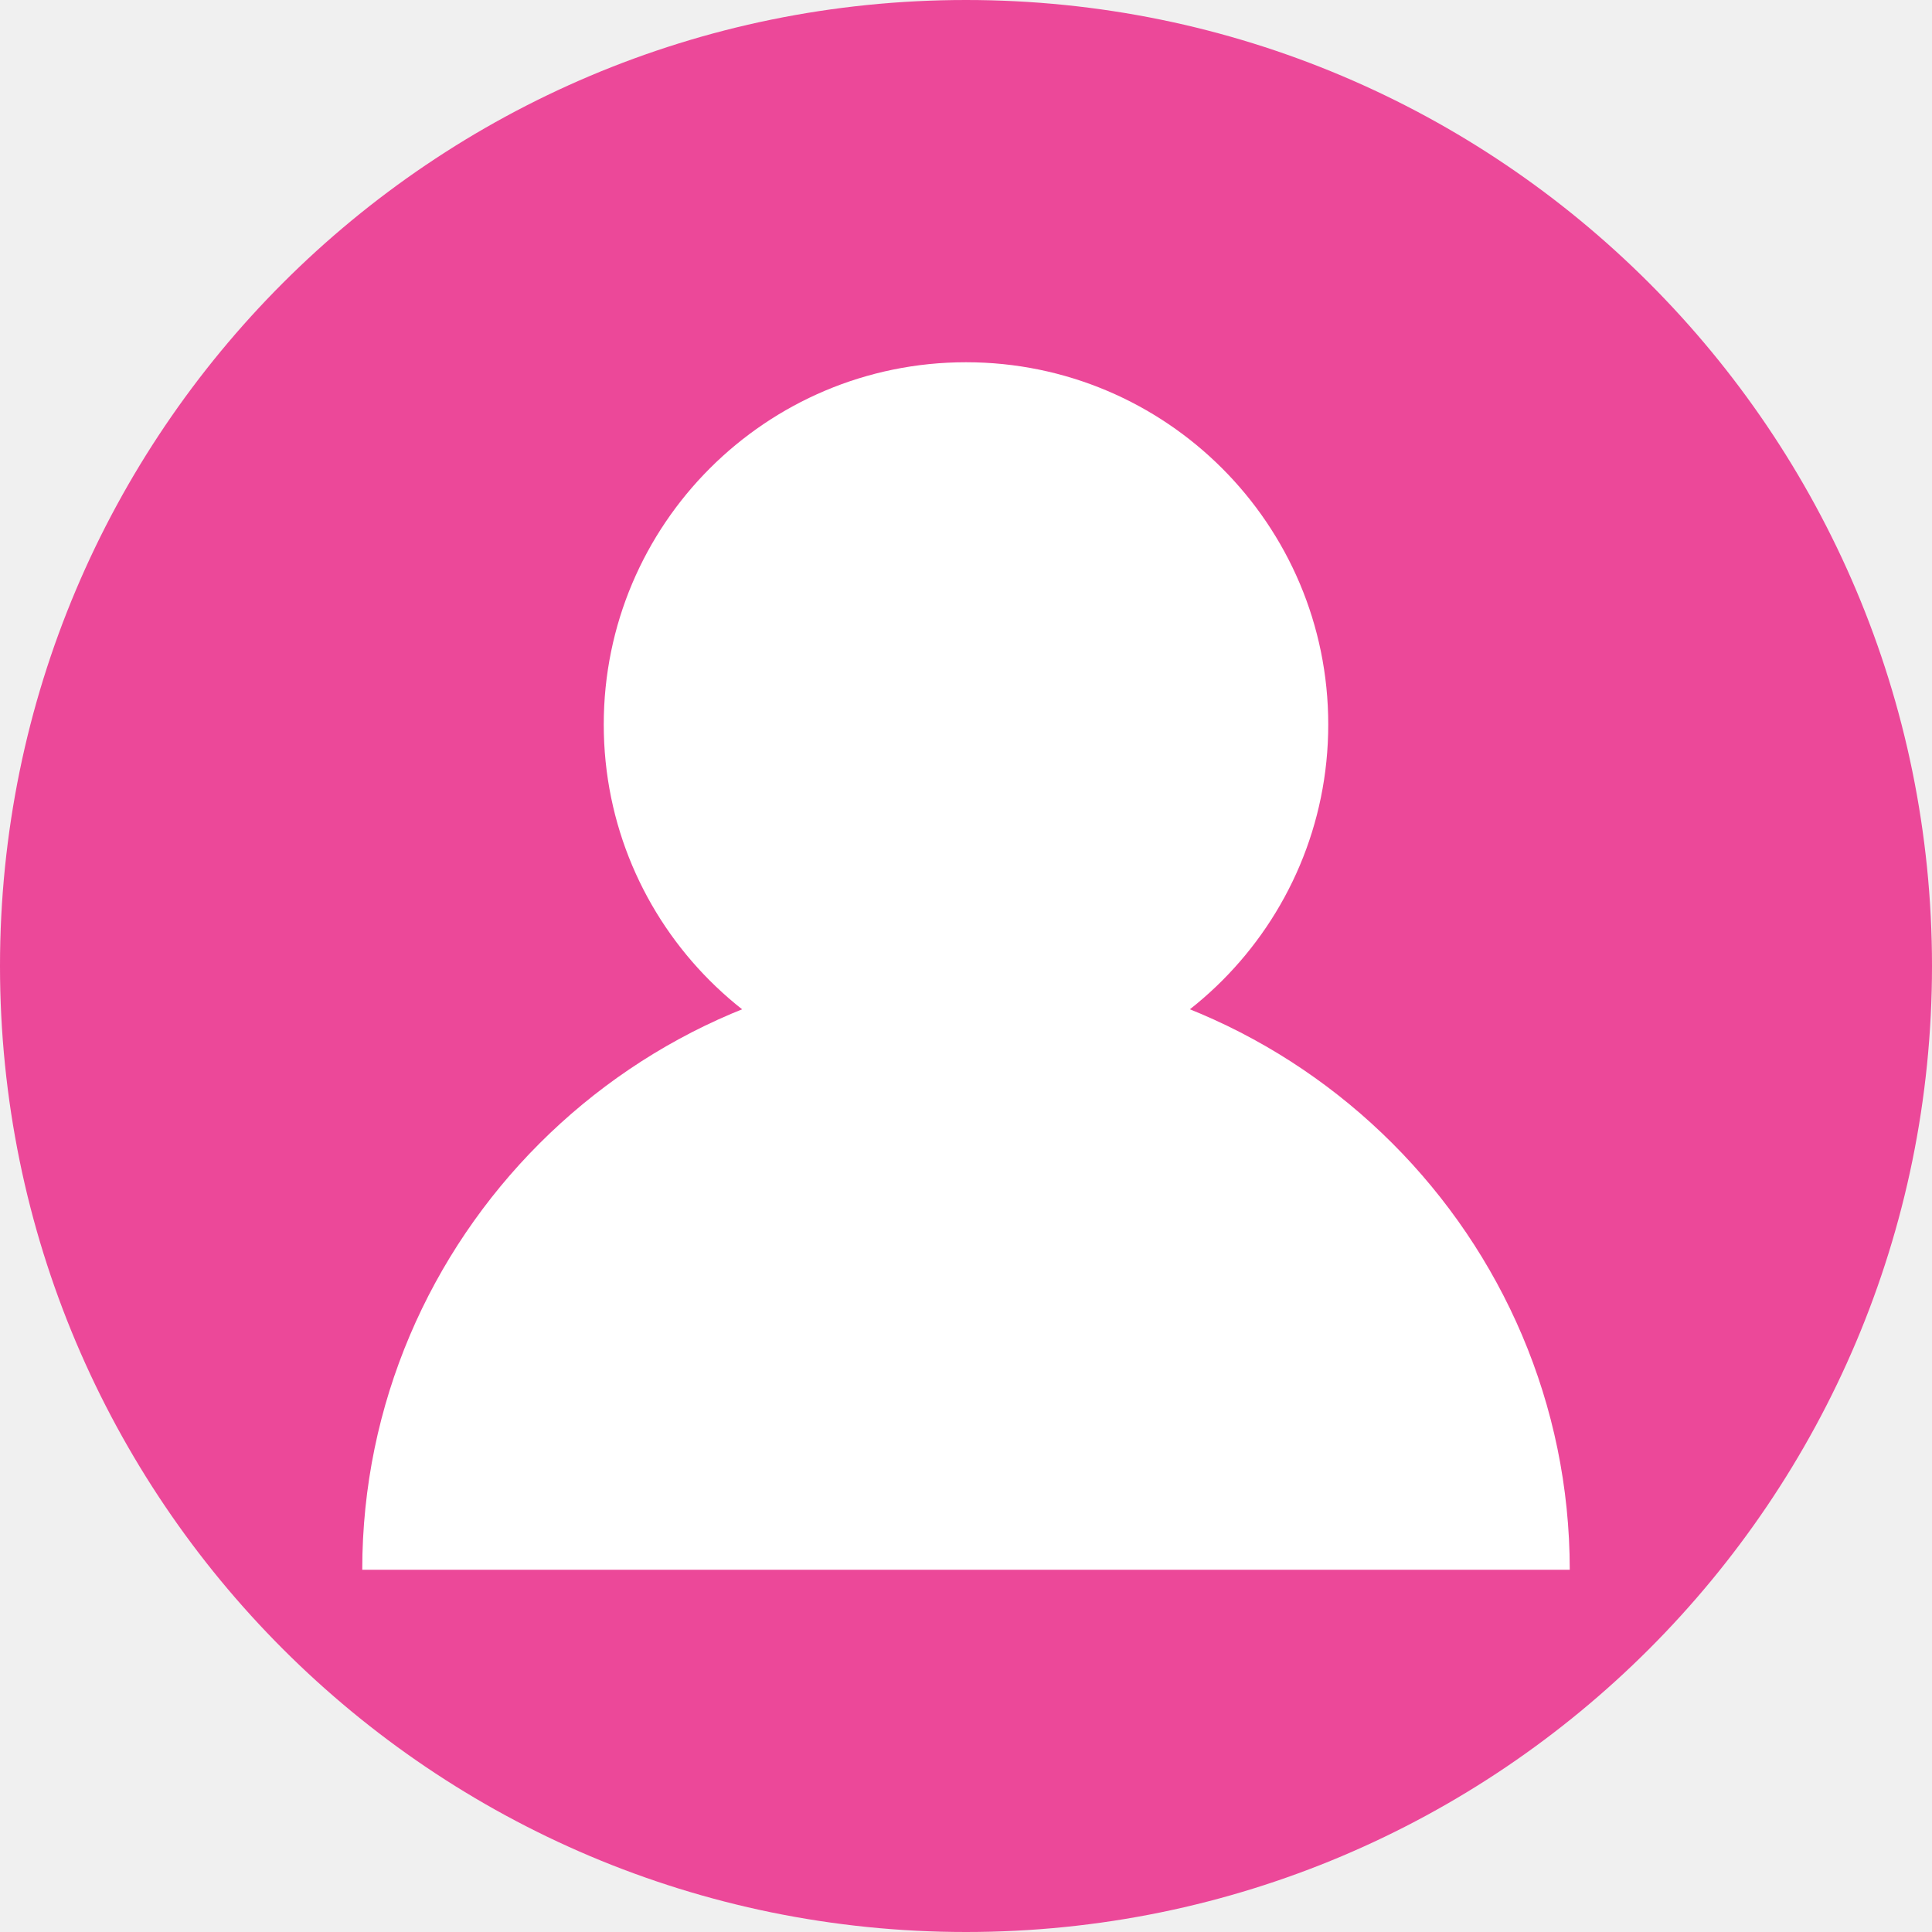
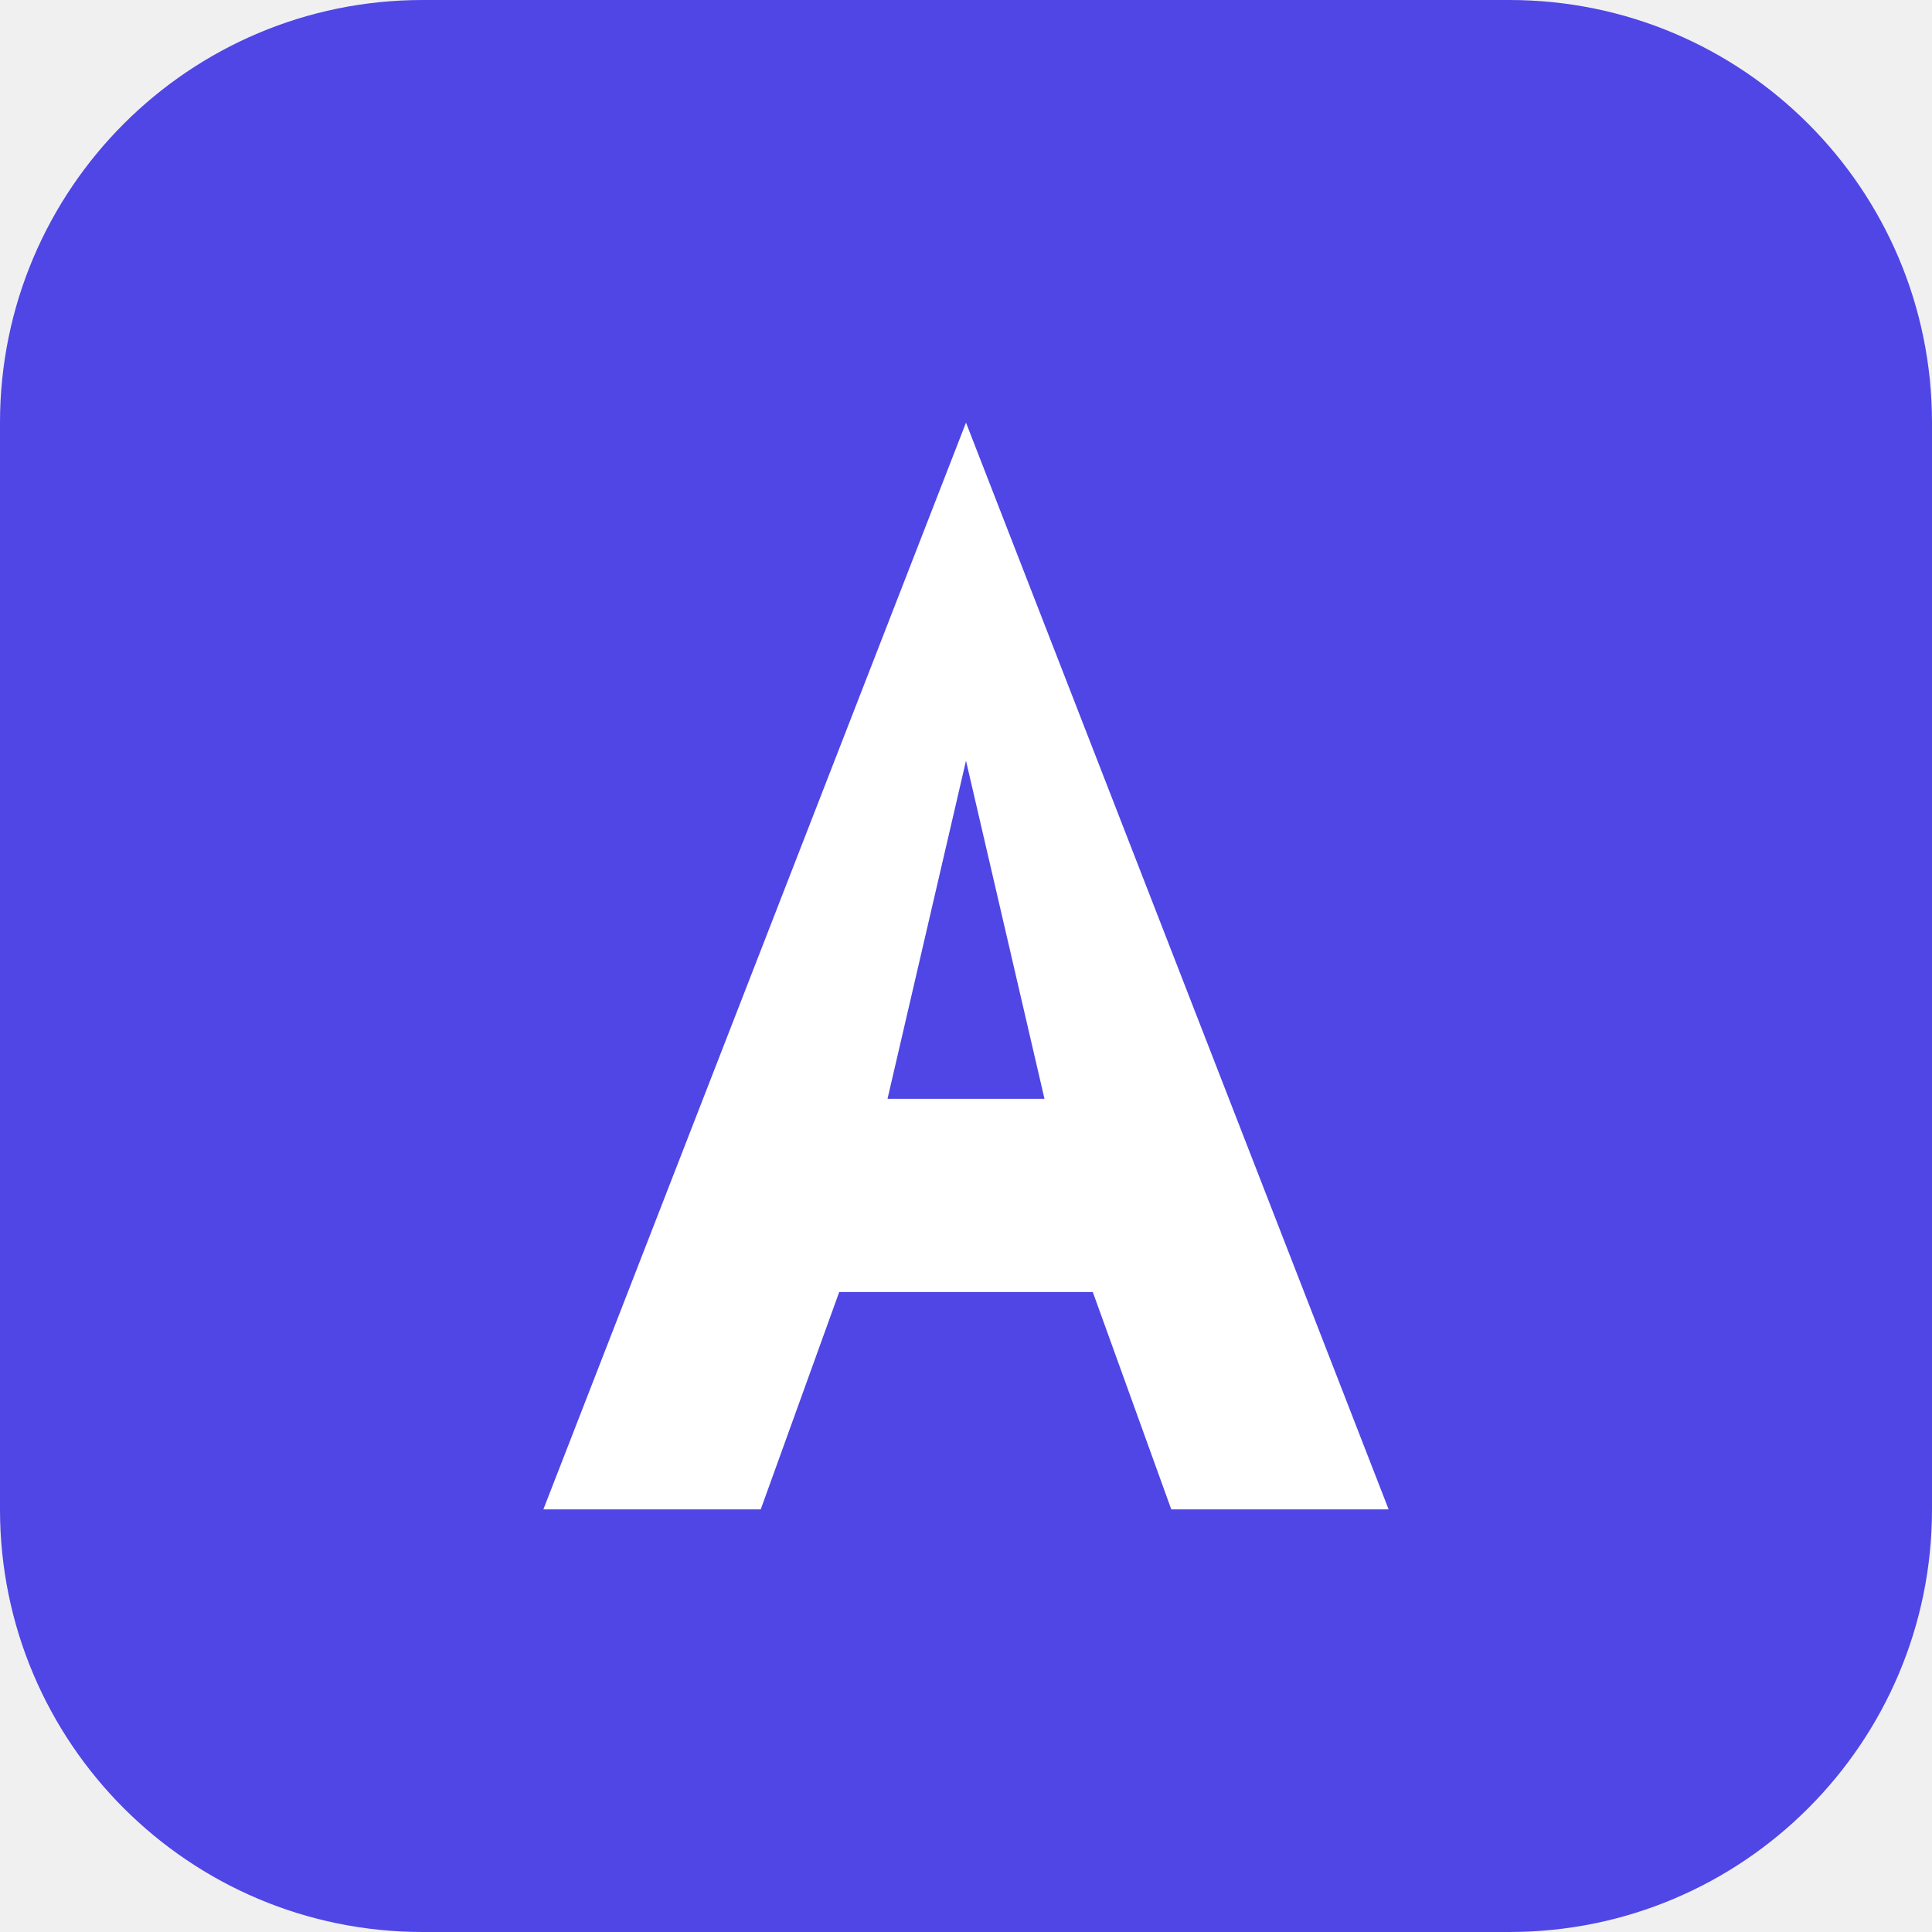
<svg xmlns="http://www.w3.org/2000/svg" viewBox="0 0 32 32" width="32" height="32">
-   <circle cx="16" cy="16" r="16" fill="#ec4899" />
-   <circle cx="16" cy="12" r="6" fill="white" />
-   <path d="M6 26c0-5.5 4.5-10 10-10s10 4.5 10 10" fill="white" />
+   <rect width="32" height="32" rx="7" fill="#4f46e5" />
+   <path d="M16 7 L23 25 H19.4 L18.1 21.4 H13.9 L12.6 25 H9 L16 7 Z M16 12.6 L14.7 18.2 H17.3 L16 12.6 Z" fill="white" />
</svg>
